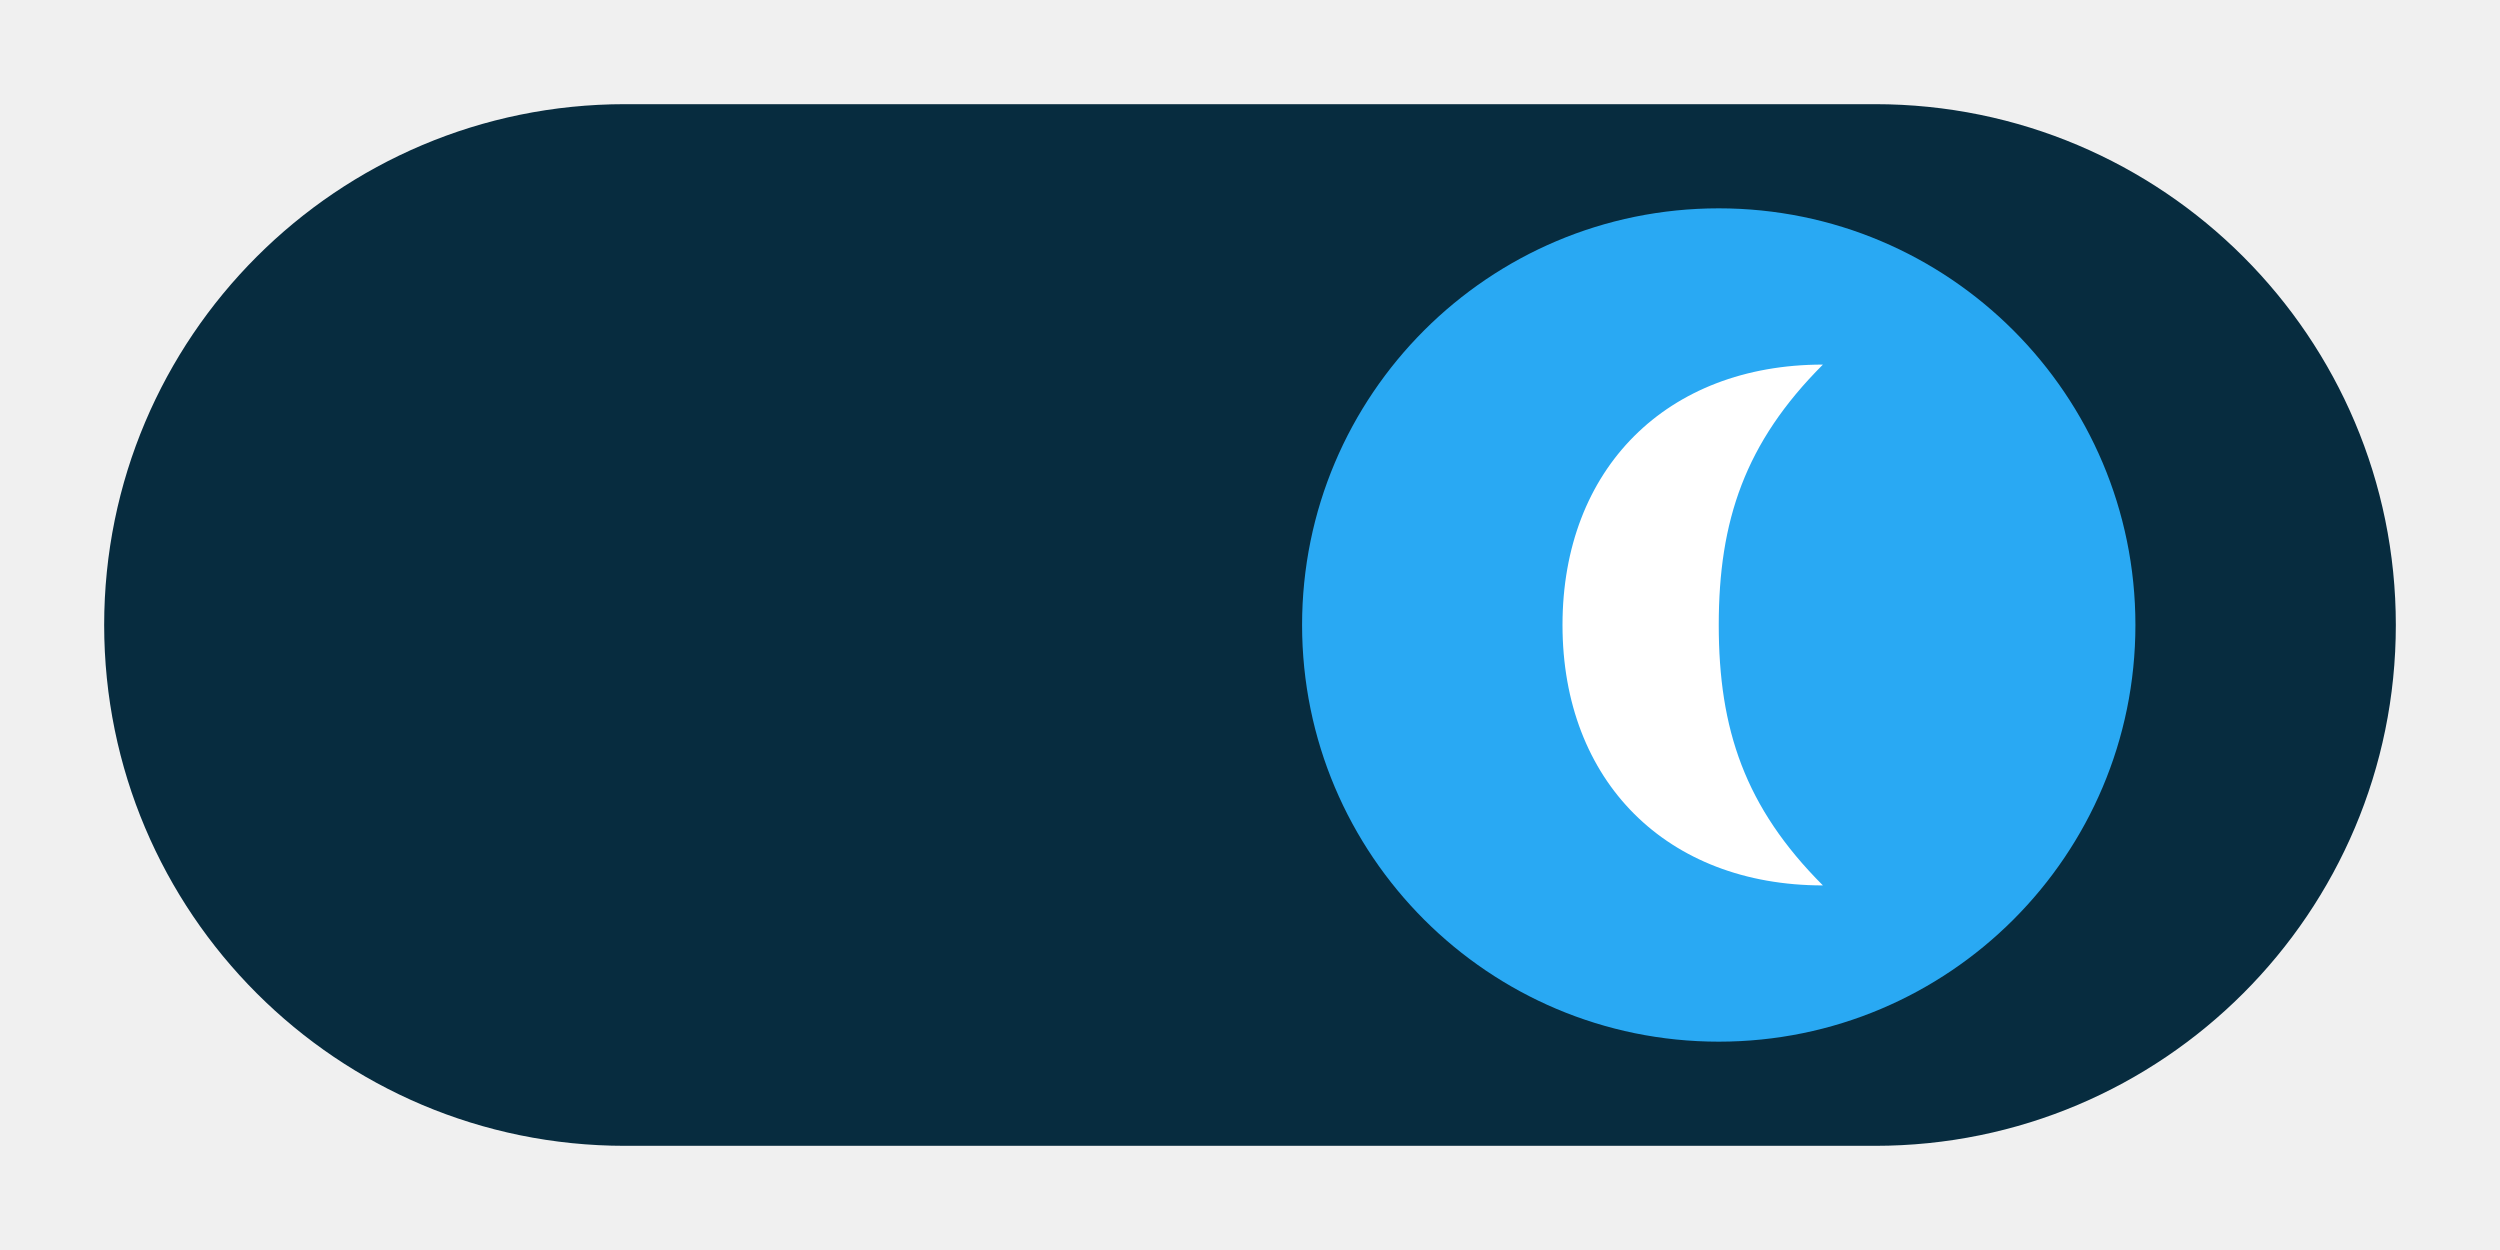
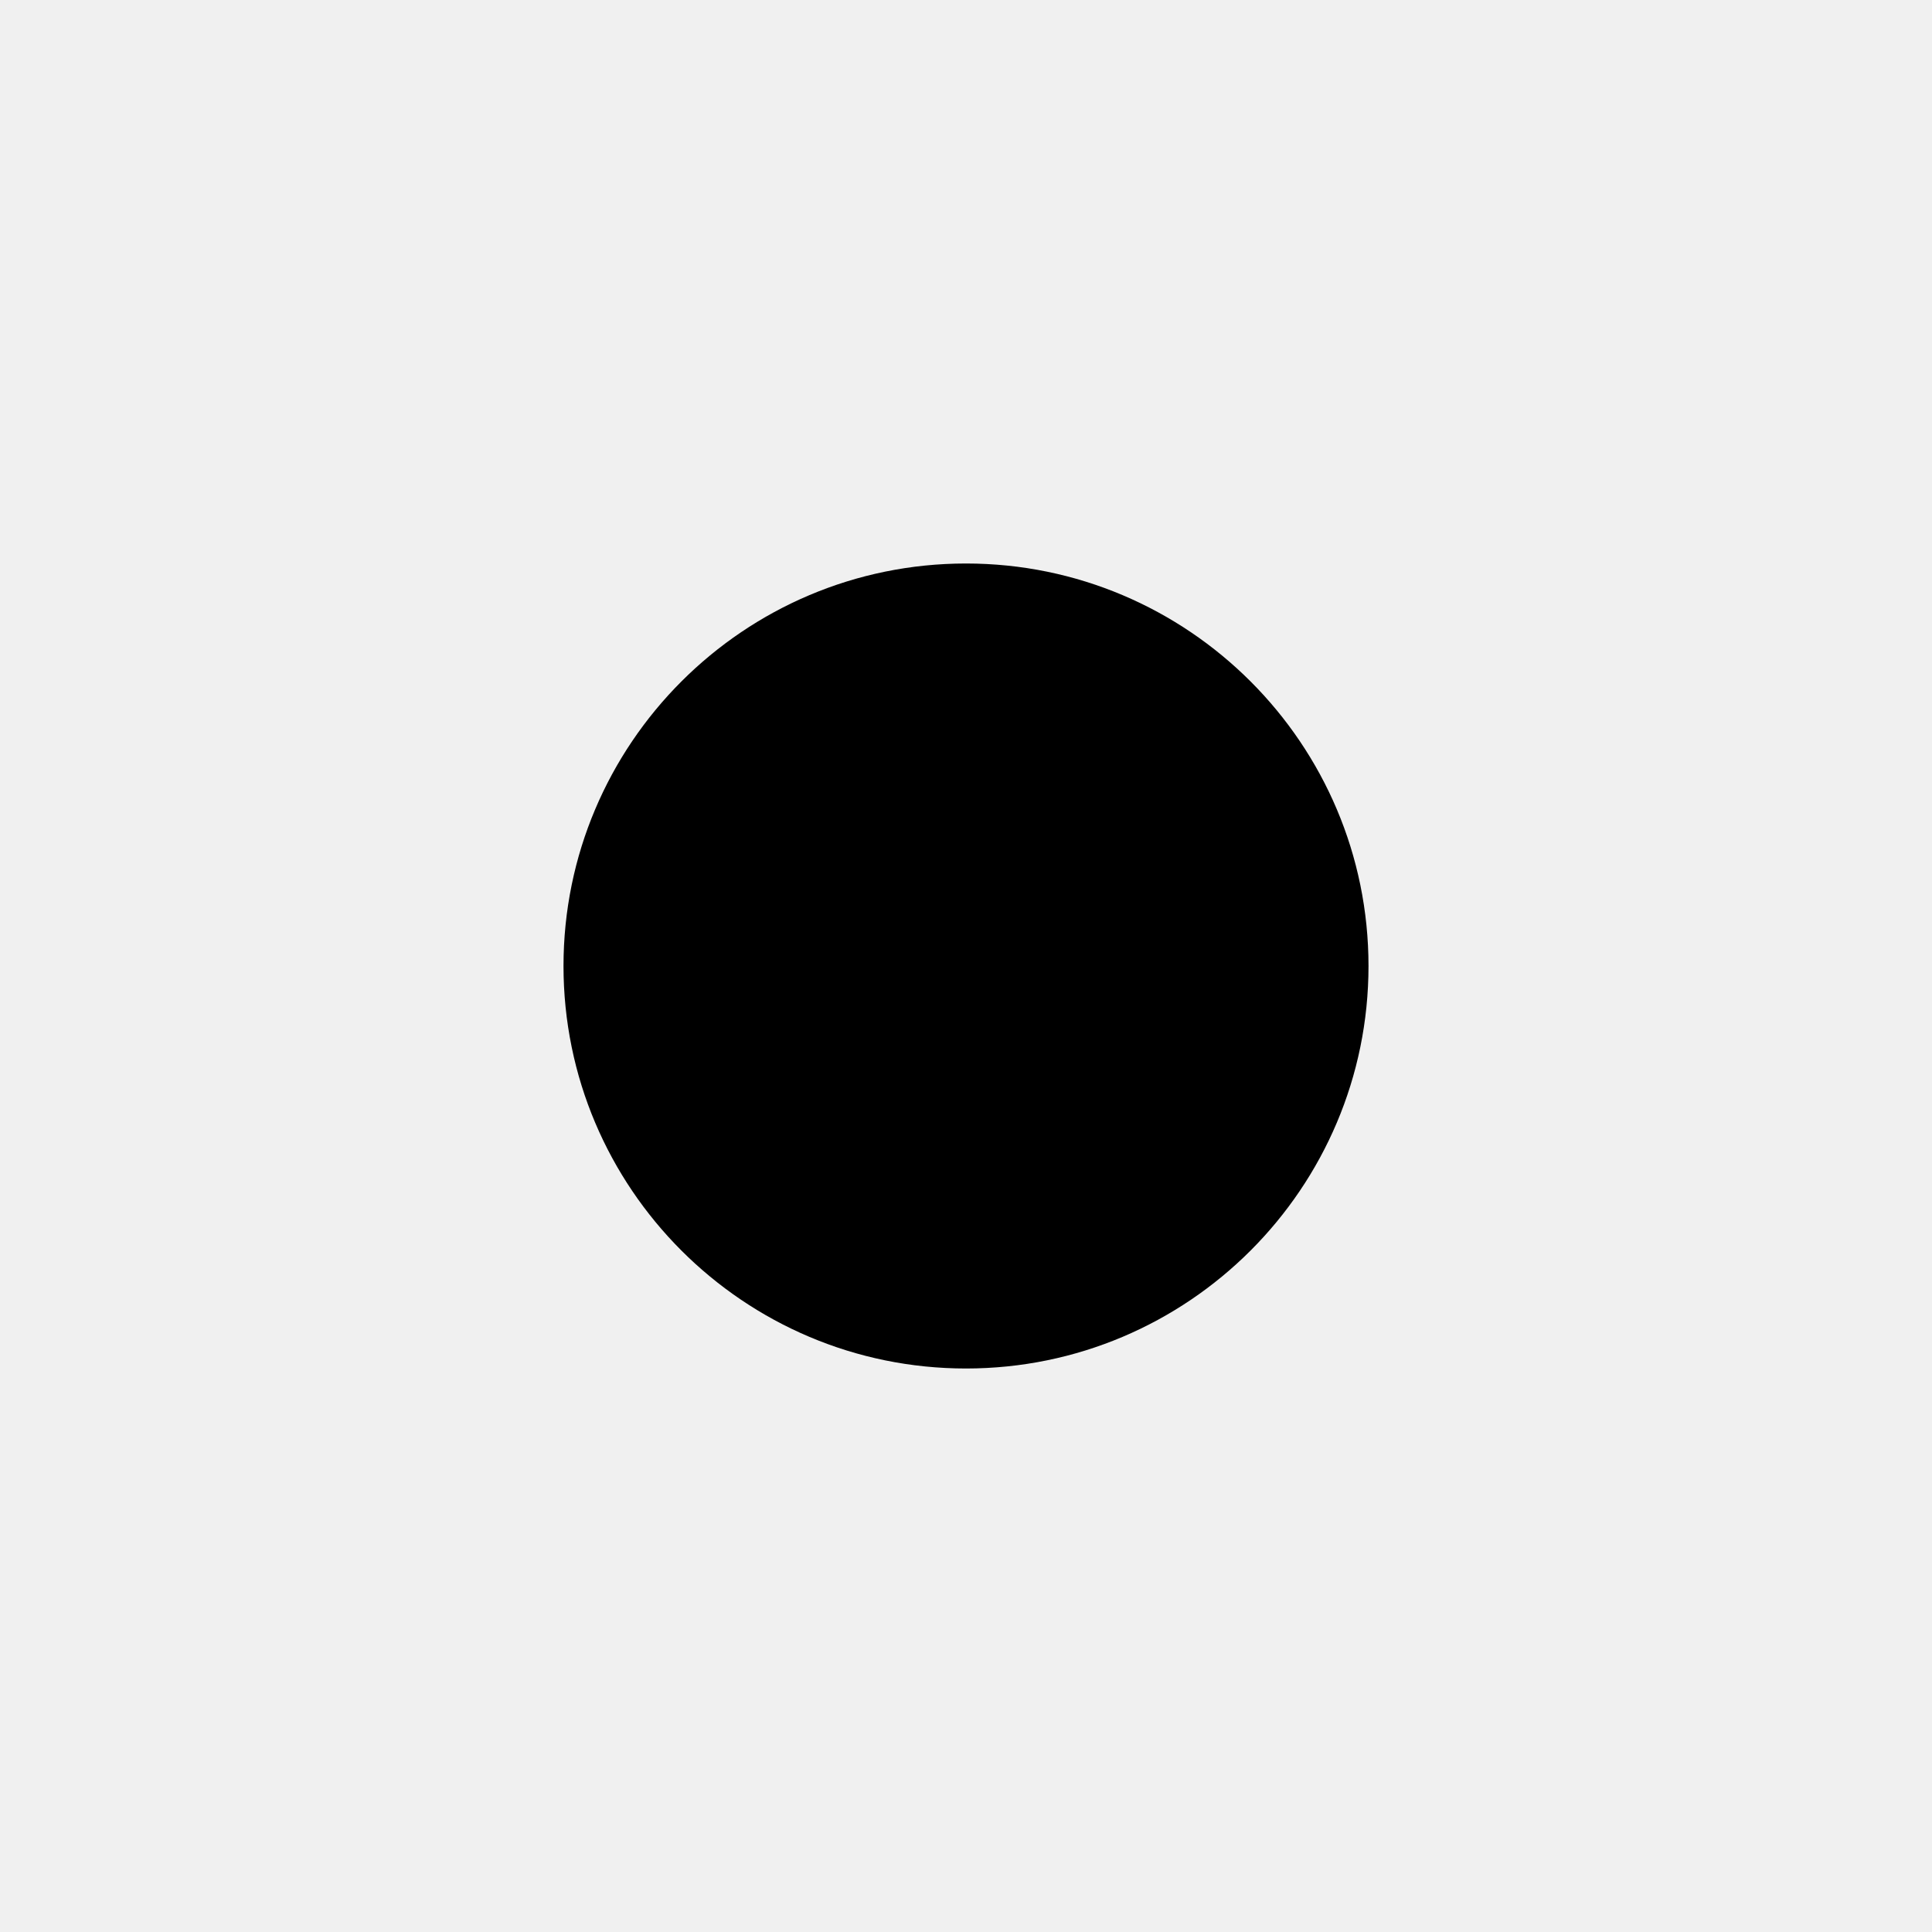
- <svg xmlns="http://www.w3.org/2000/svg" width="96" height="48" viewBox="0 0 96 48">
-   <path d="M24,4H72A20,20 0 0 1 92,24A20,20 0 0 1 72,44H24A20,20 0 0 1 4,24A20,20 0 0 1 24,4Z" fill="#072C3F" />
-   <path d="M66,8A16,16 0 1 1 66,40A16,16 0 1 1 66,8Z" fill="#29A9F3" />
-   <path d="M70,14 C64,14 60,18 60,24 C60,30 64,34 70,34 C67,31 66,28 66,24 C66,20 67,17 70,14Z" fill="#FFFFFF" />
+ <svg xmlns="http://www.w3.org/2000/svg" width="24" height="24" viewBox="0 0 24 24">
+   <path d="M12,7c-2.76,0 -5,2.24 -5,5s2.24,5 5,5 5,-2.24 5,-5 -2.24,-5 -5,-5zM9.5,13h5v-2h-5v2z" fill="#000000" />
</svg>
